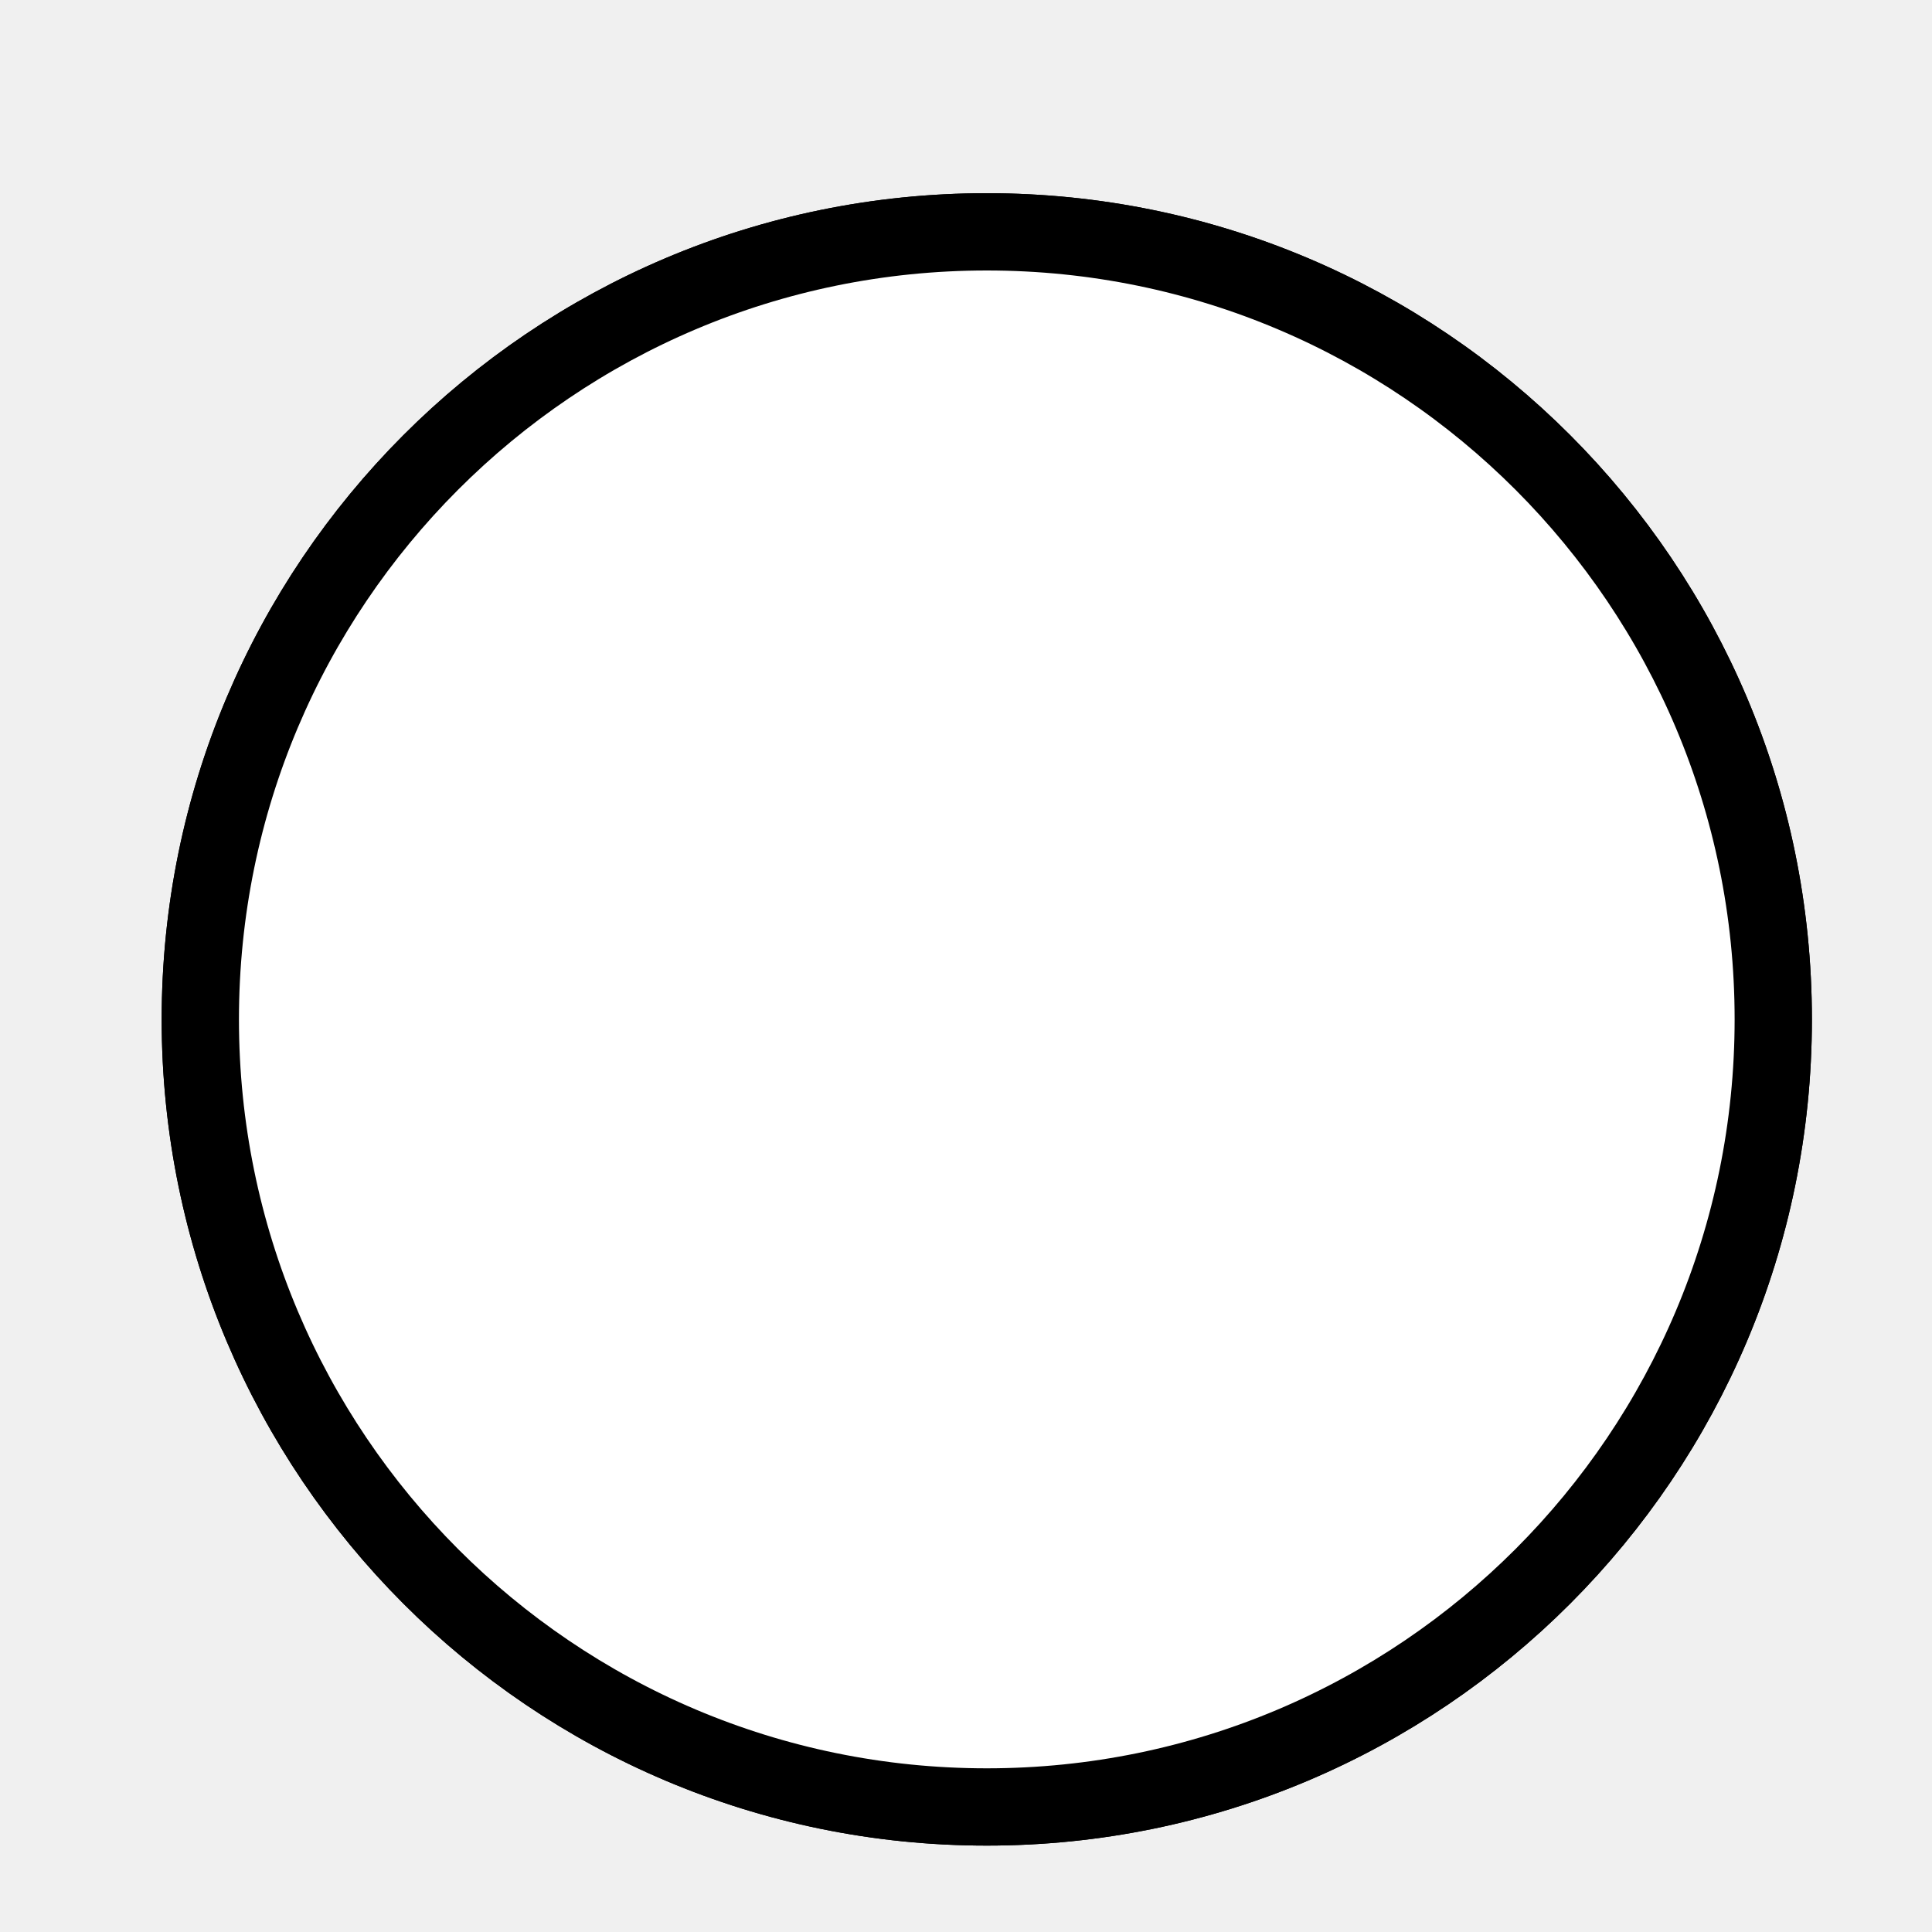
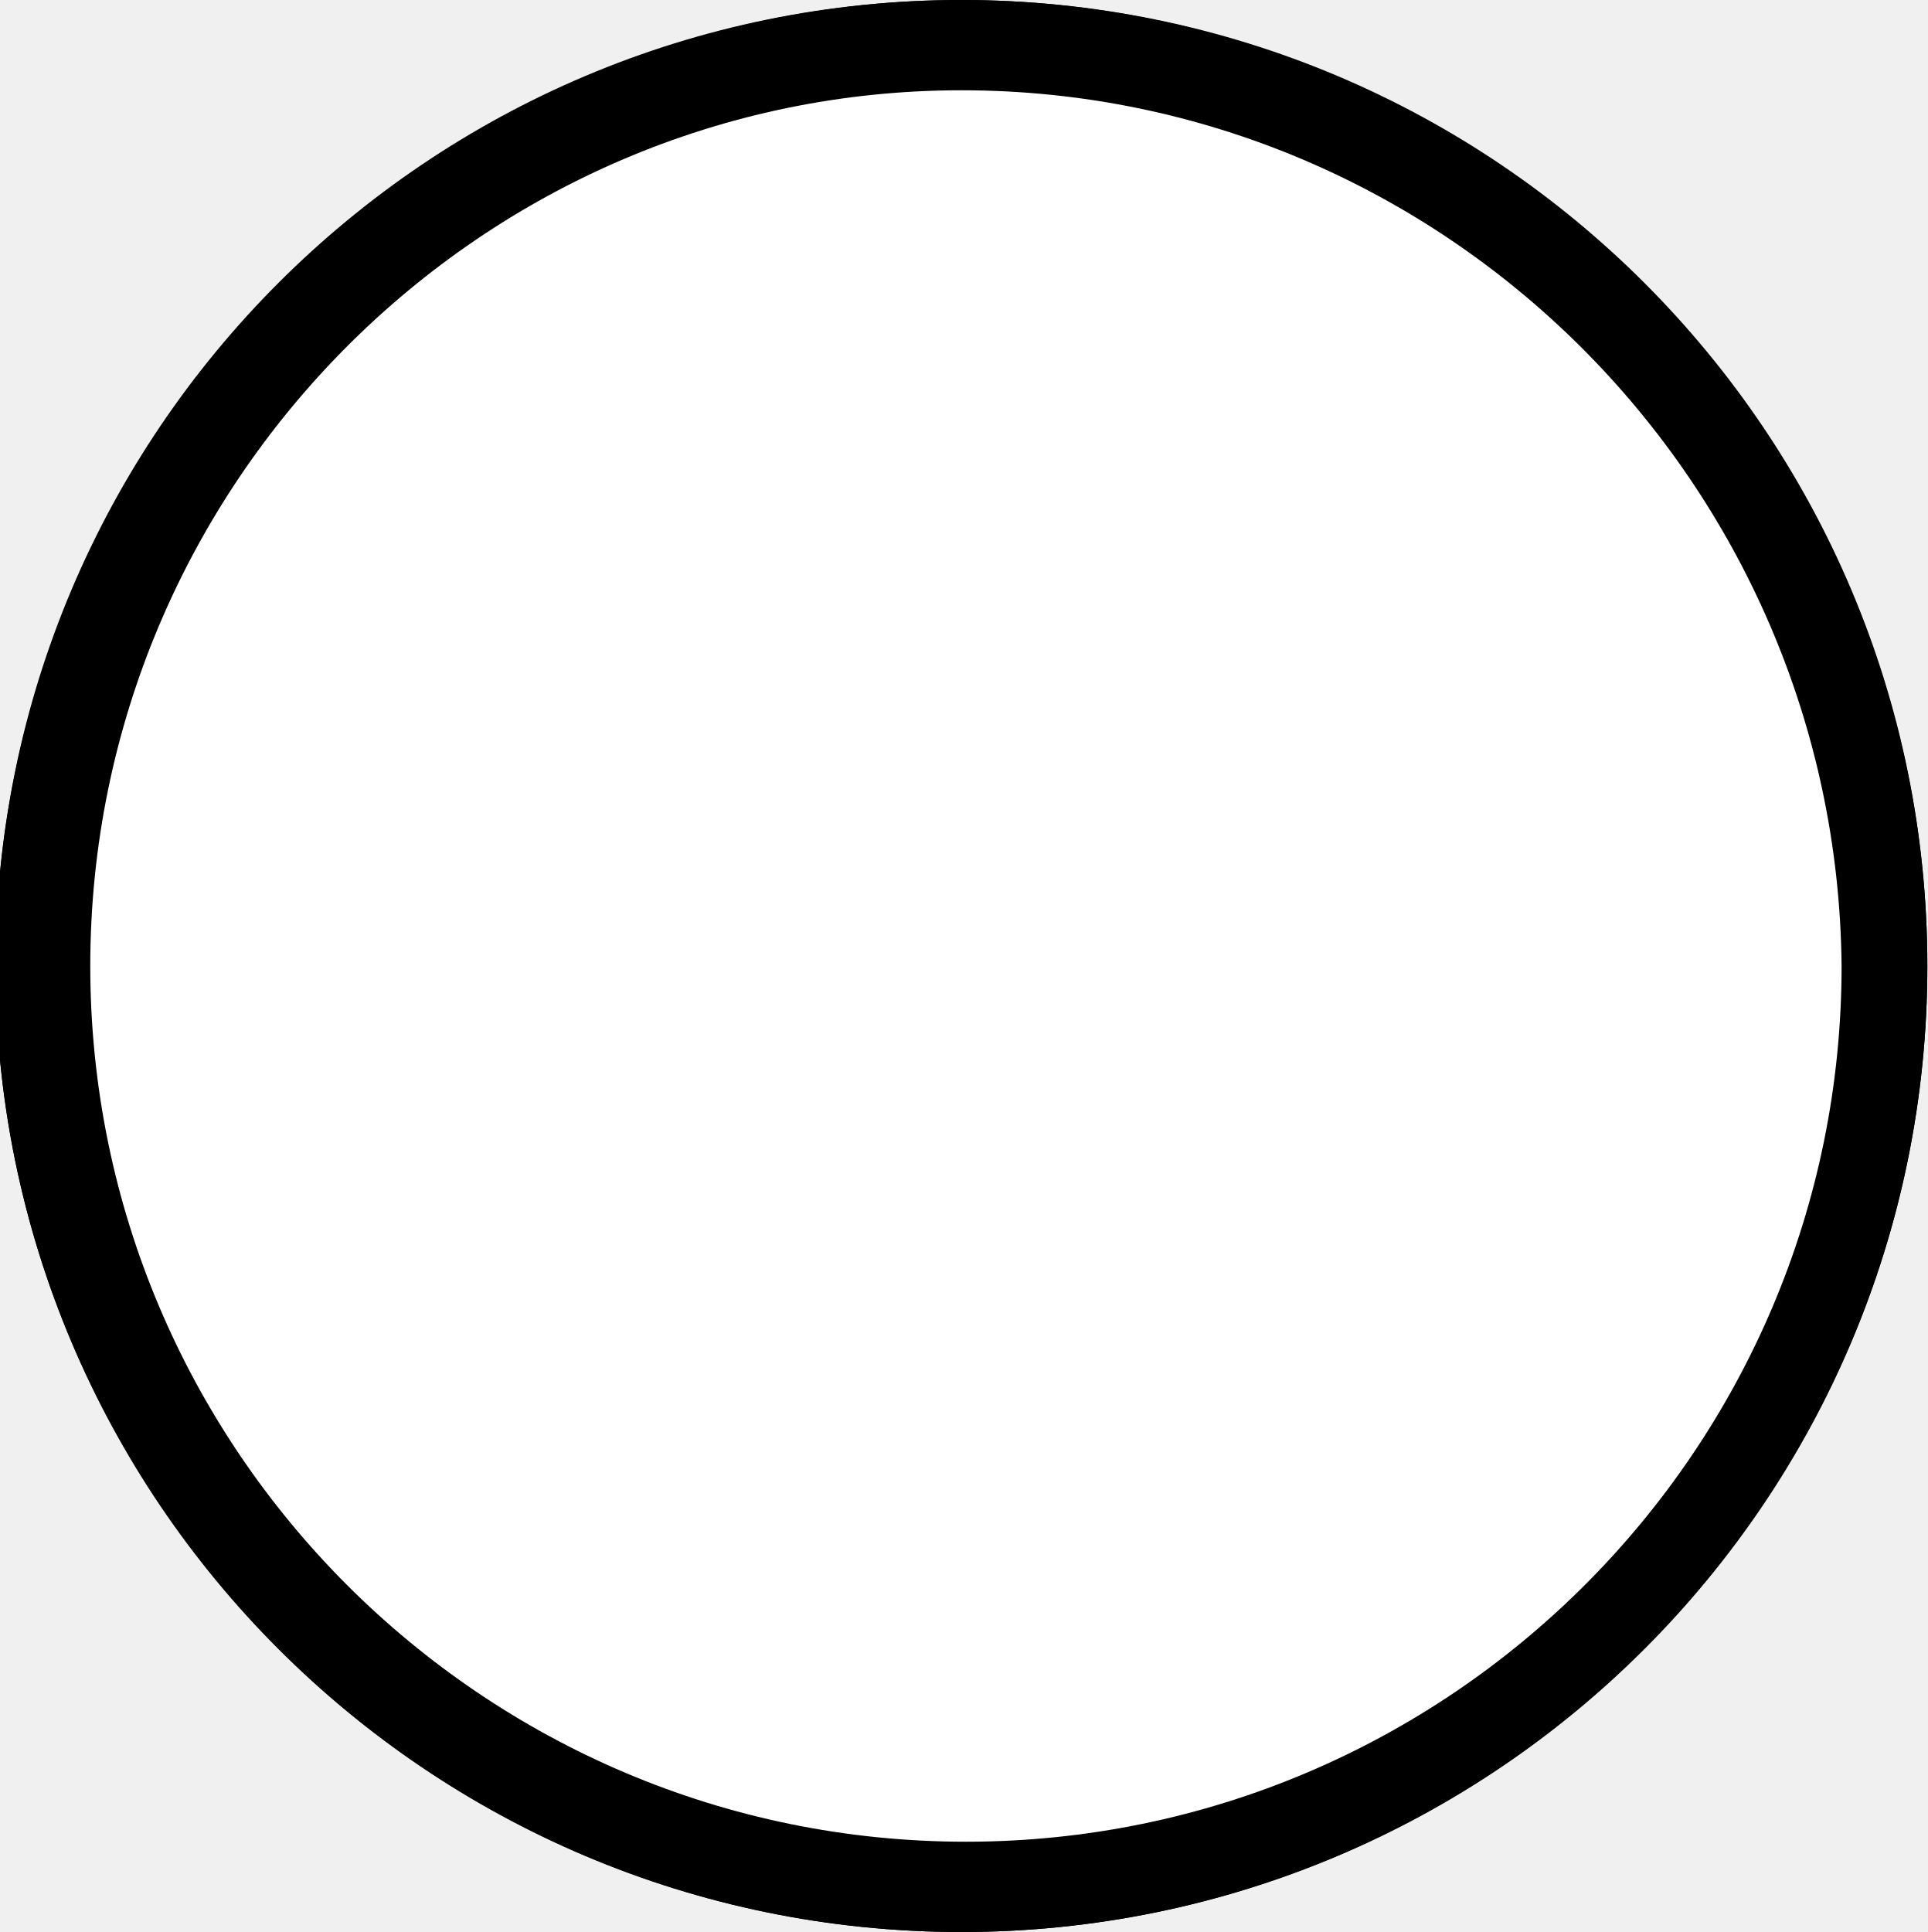
- <svg xmlns="http://www.w3.org/2000/svg" version="1.1" id="Layer_1" x="0px" y="0px" width="50px" height="50px" viewBox="0 0 50 50" enable-background="new 0 0 50 50" xml:space="preserve">
-   <ellipse fill="#FFFFFF" stroke="#000000" stroke-width="2" stroke-miterlimit="10" cx="25.538" cy="26.382" rx="20.354" ry="20.382" />
-   <ellipse fill="#FFFFFF" stroke="#000000" stroke-width="2" stroke-miterlimit="10" cx="25.538" cy="26.382" rx="20.354" ry="20.382" />
+ <svg xmlns="http://www.w3.org/2000/svg" version="1.1" id="Layer_1" x="0px" y="0px" viewBox="4.2 5 42.7 42.8" enable-background="new 4.2 5 42.7 42.8" xml:space="preserve">
+   <ellipse fill="#FFFFFF" stroke="#000000" stroke-width="2" stroke-miterlimit="10" cx="25.5" cy="26.4" rx="20.4" ry="20.4" />
+   <g>
+     <ellipse fill="#FFFFFF" cx="25.5" cy="26.4" rx="20.4" ry="20.4" />
+     <path d="M25.5,47.8c-11.8,0-21.4-9.6-21.4-21.4S13.8,5,25.5,5s21.4,9.6,21.4,21.4S37.3,47.8,25.5,47.8z M25.5,7   C14.9,7,6.2,15.7,6.2,26.4c0,10.7,8.7,19.4,19.4,19.4s19.4-8.7,19.4-19.4C44.9,15.7,36.2,7,25.5,7z" />
+   </g>
</svg>
